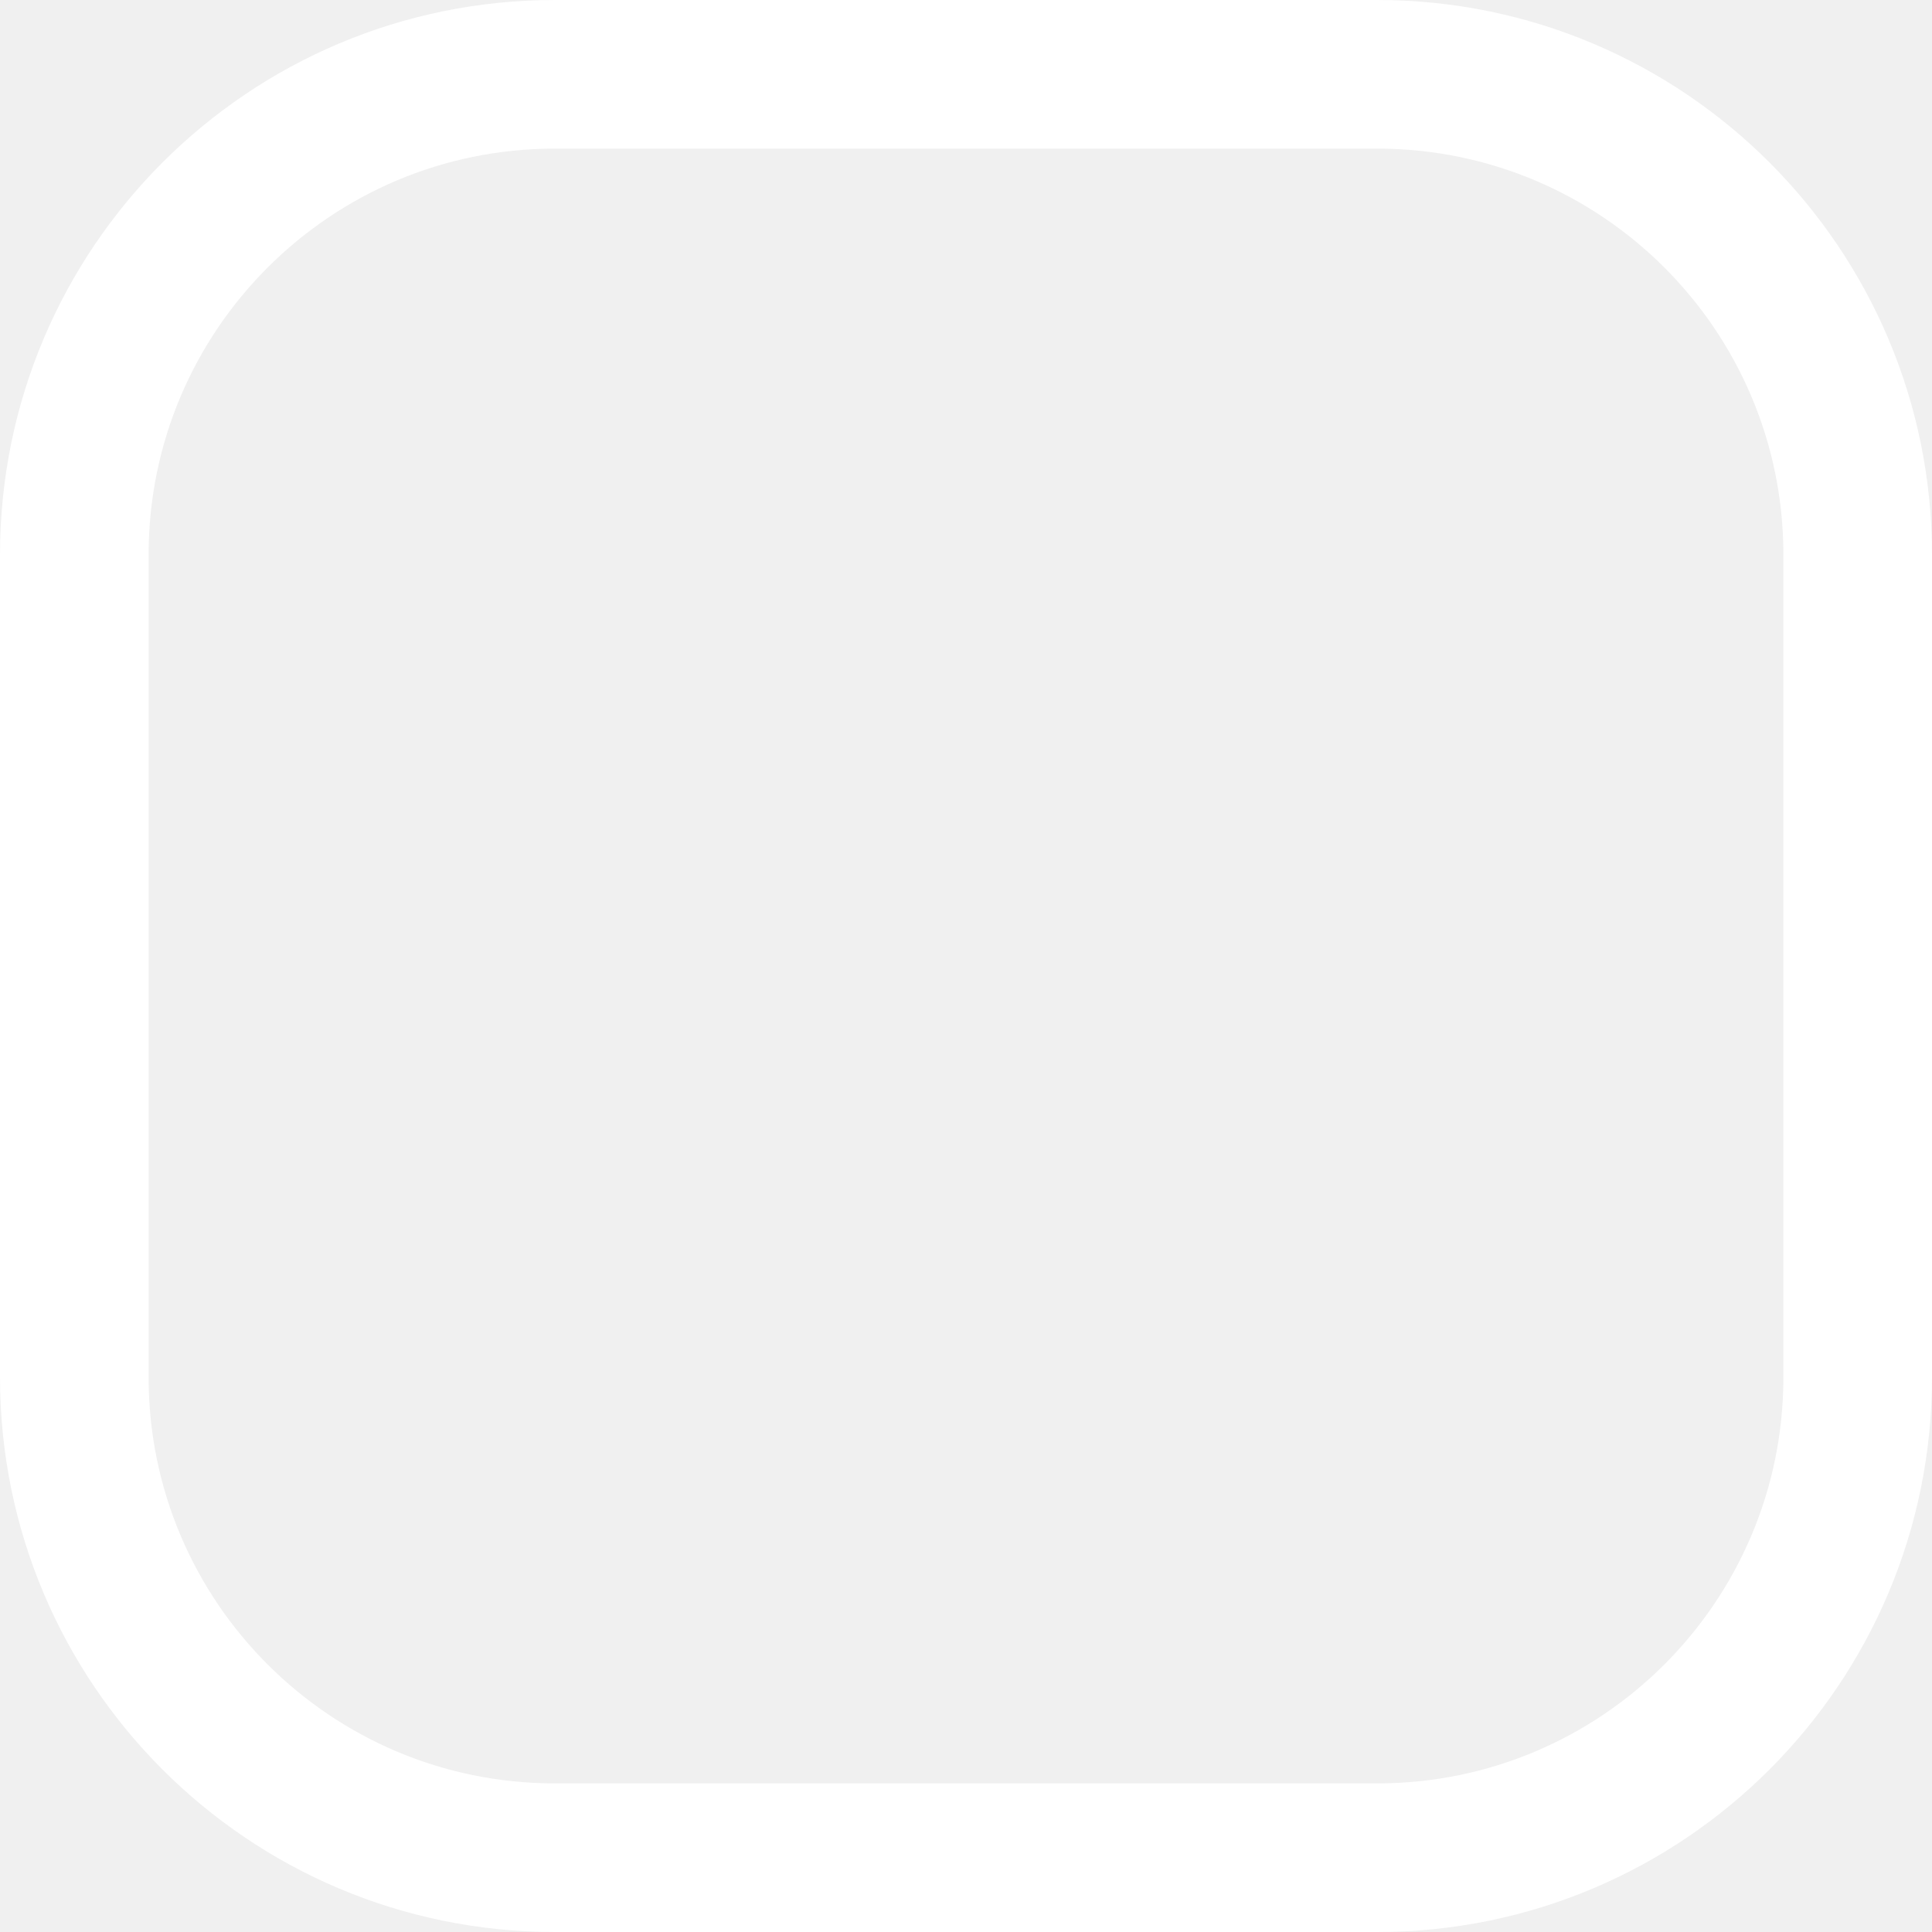
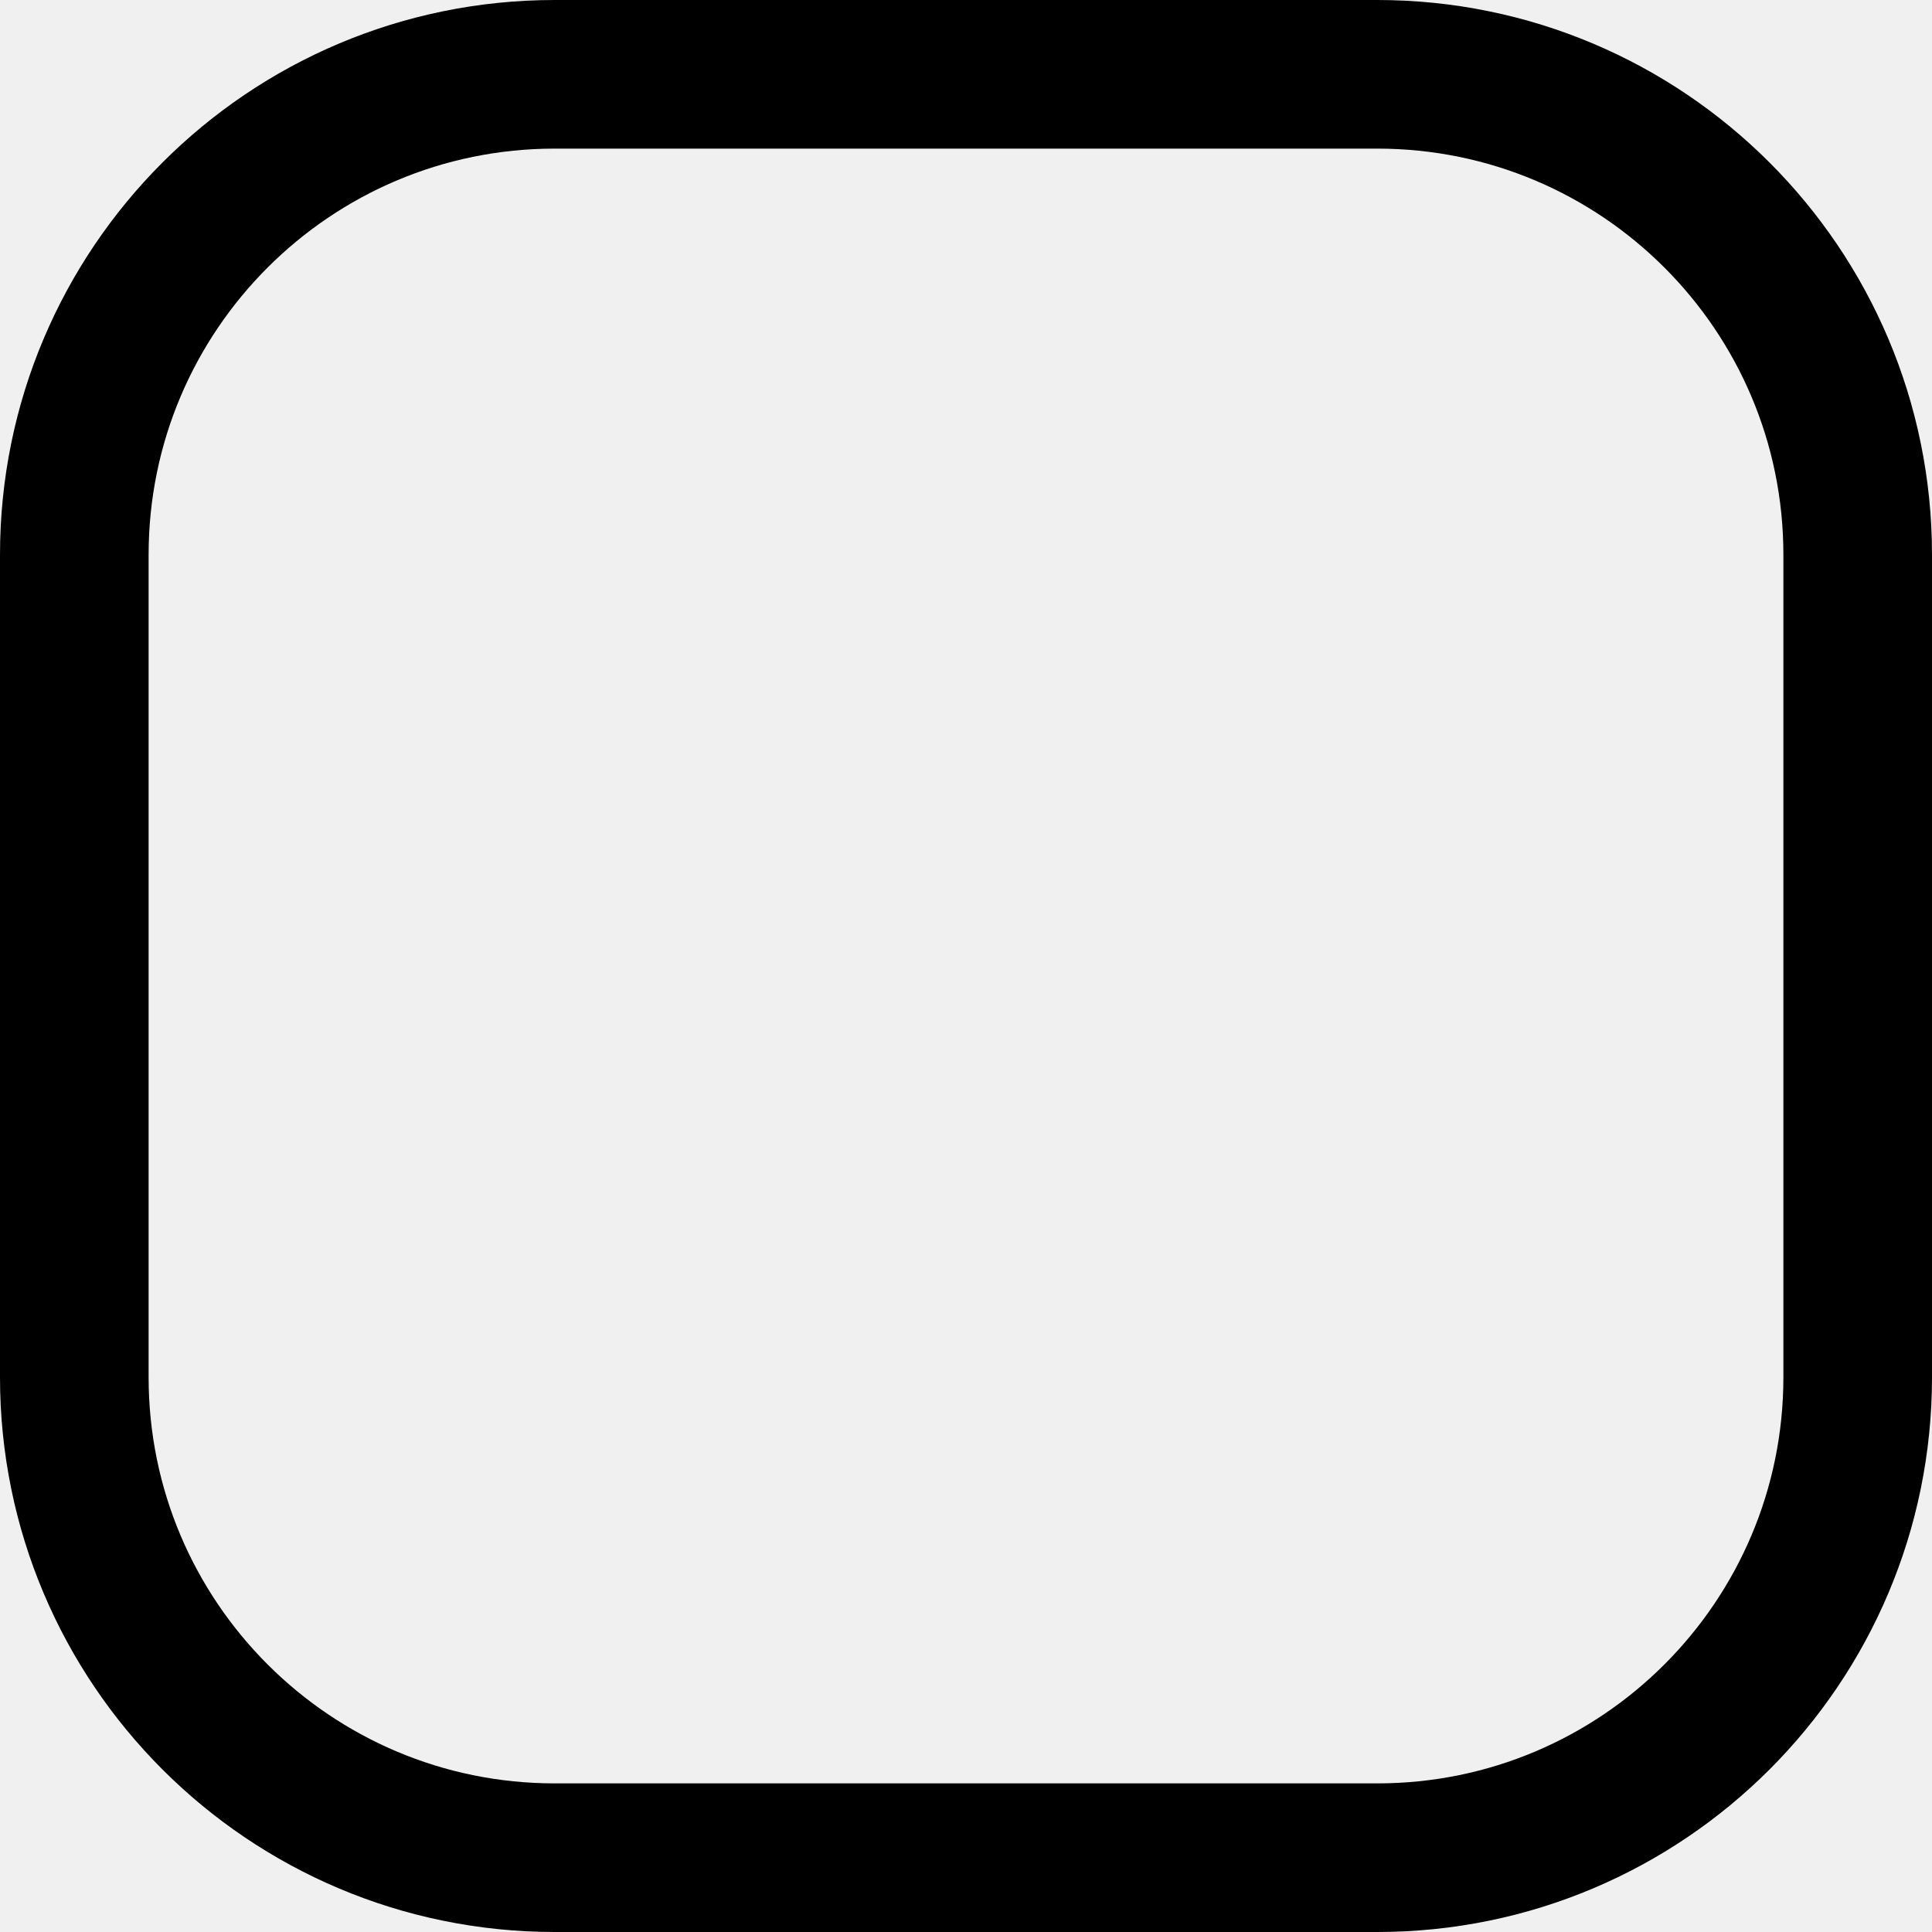
<svg xmlns="http://www.w3.org/2000/svg" width="26" height="26" viewBox="0 0 26 26" fill="none">
-   <path d="M18.534 1H7.466C3.895 1 1 3.895 1 7.466V18.534C1 22.105 3.895 25 7.466 25H18.534C22.105 25 25 22.105 25 18.534V7.466C25 3.895 22.105 1 18.534 1H18.534Z" stroke="white" stroke-width="2" stroke-miterlimit="10" />
+   <path d="M18.534 1H7.466C3.895 1 1 3.895 1 7.466V18.534C1 22.105 3.895 25 7.466 25H18.534C22.105 25 25 22.105 25 18.534V7.466C25 3.895 22.105 1 18.534 1H18.534Z" stroke="currentColor" stroke-width="2" stroke-miterlimit="10" />
</svg>
